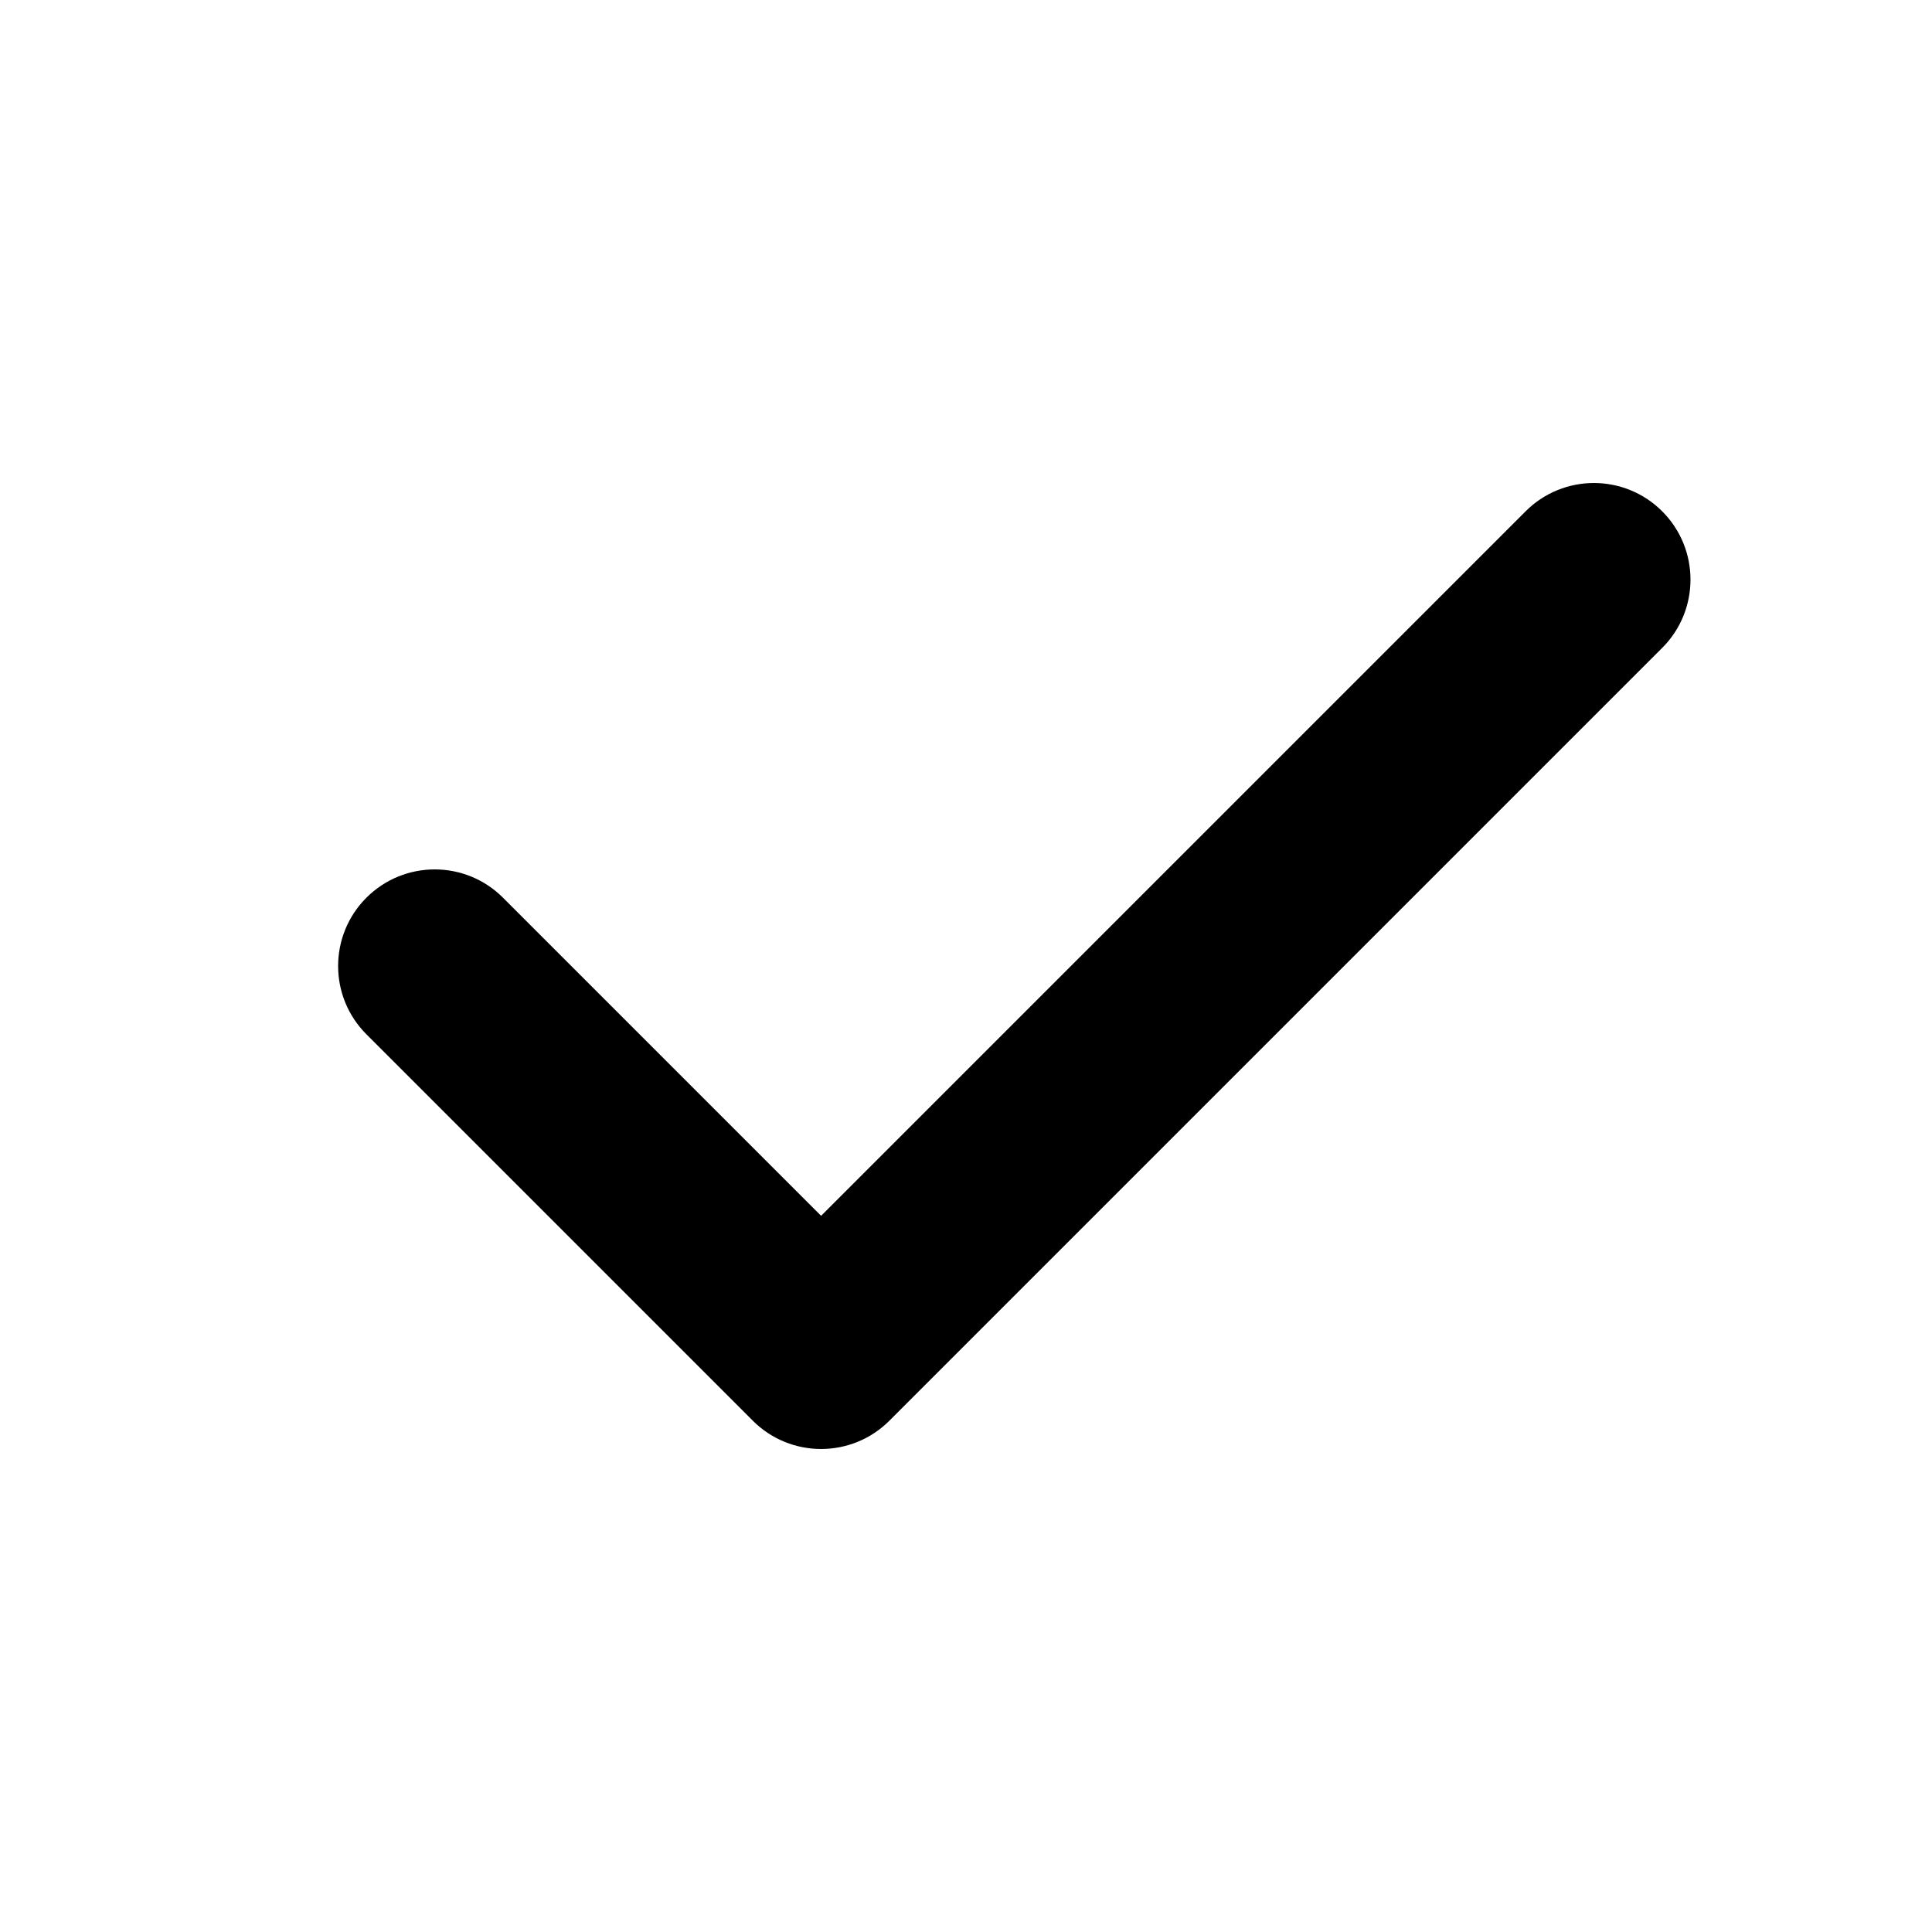
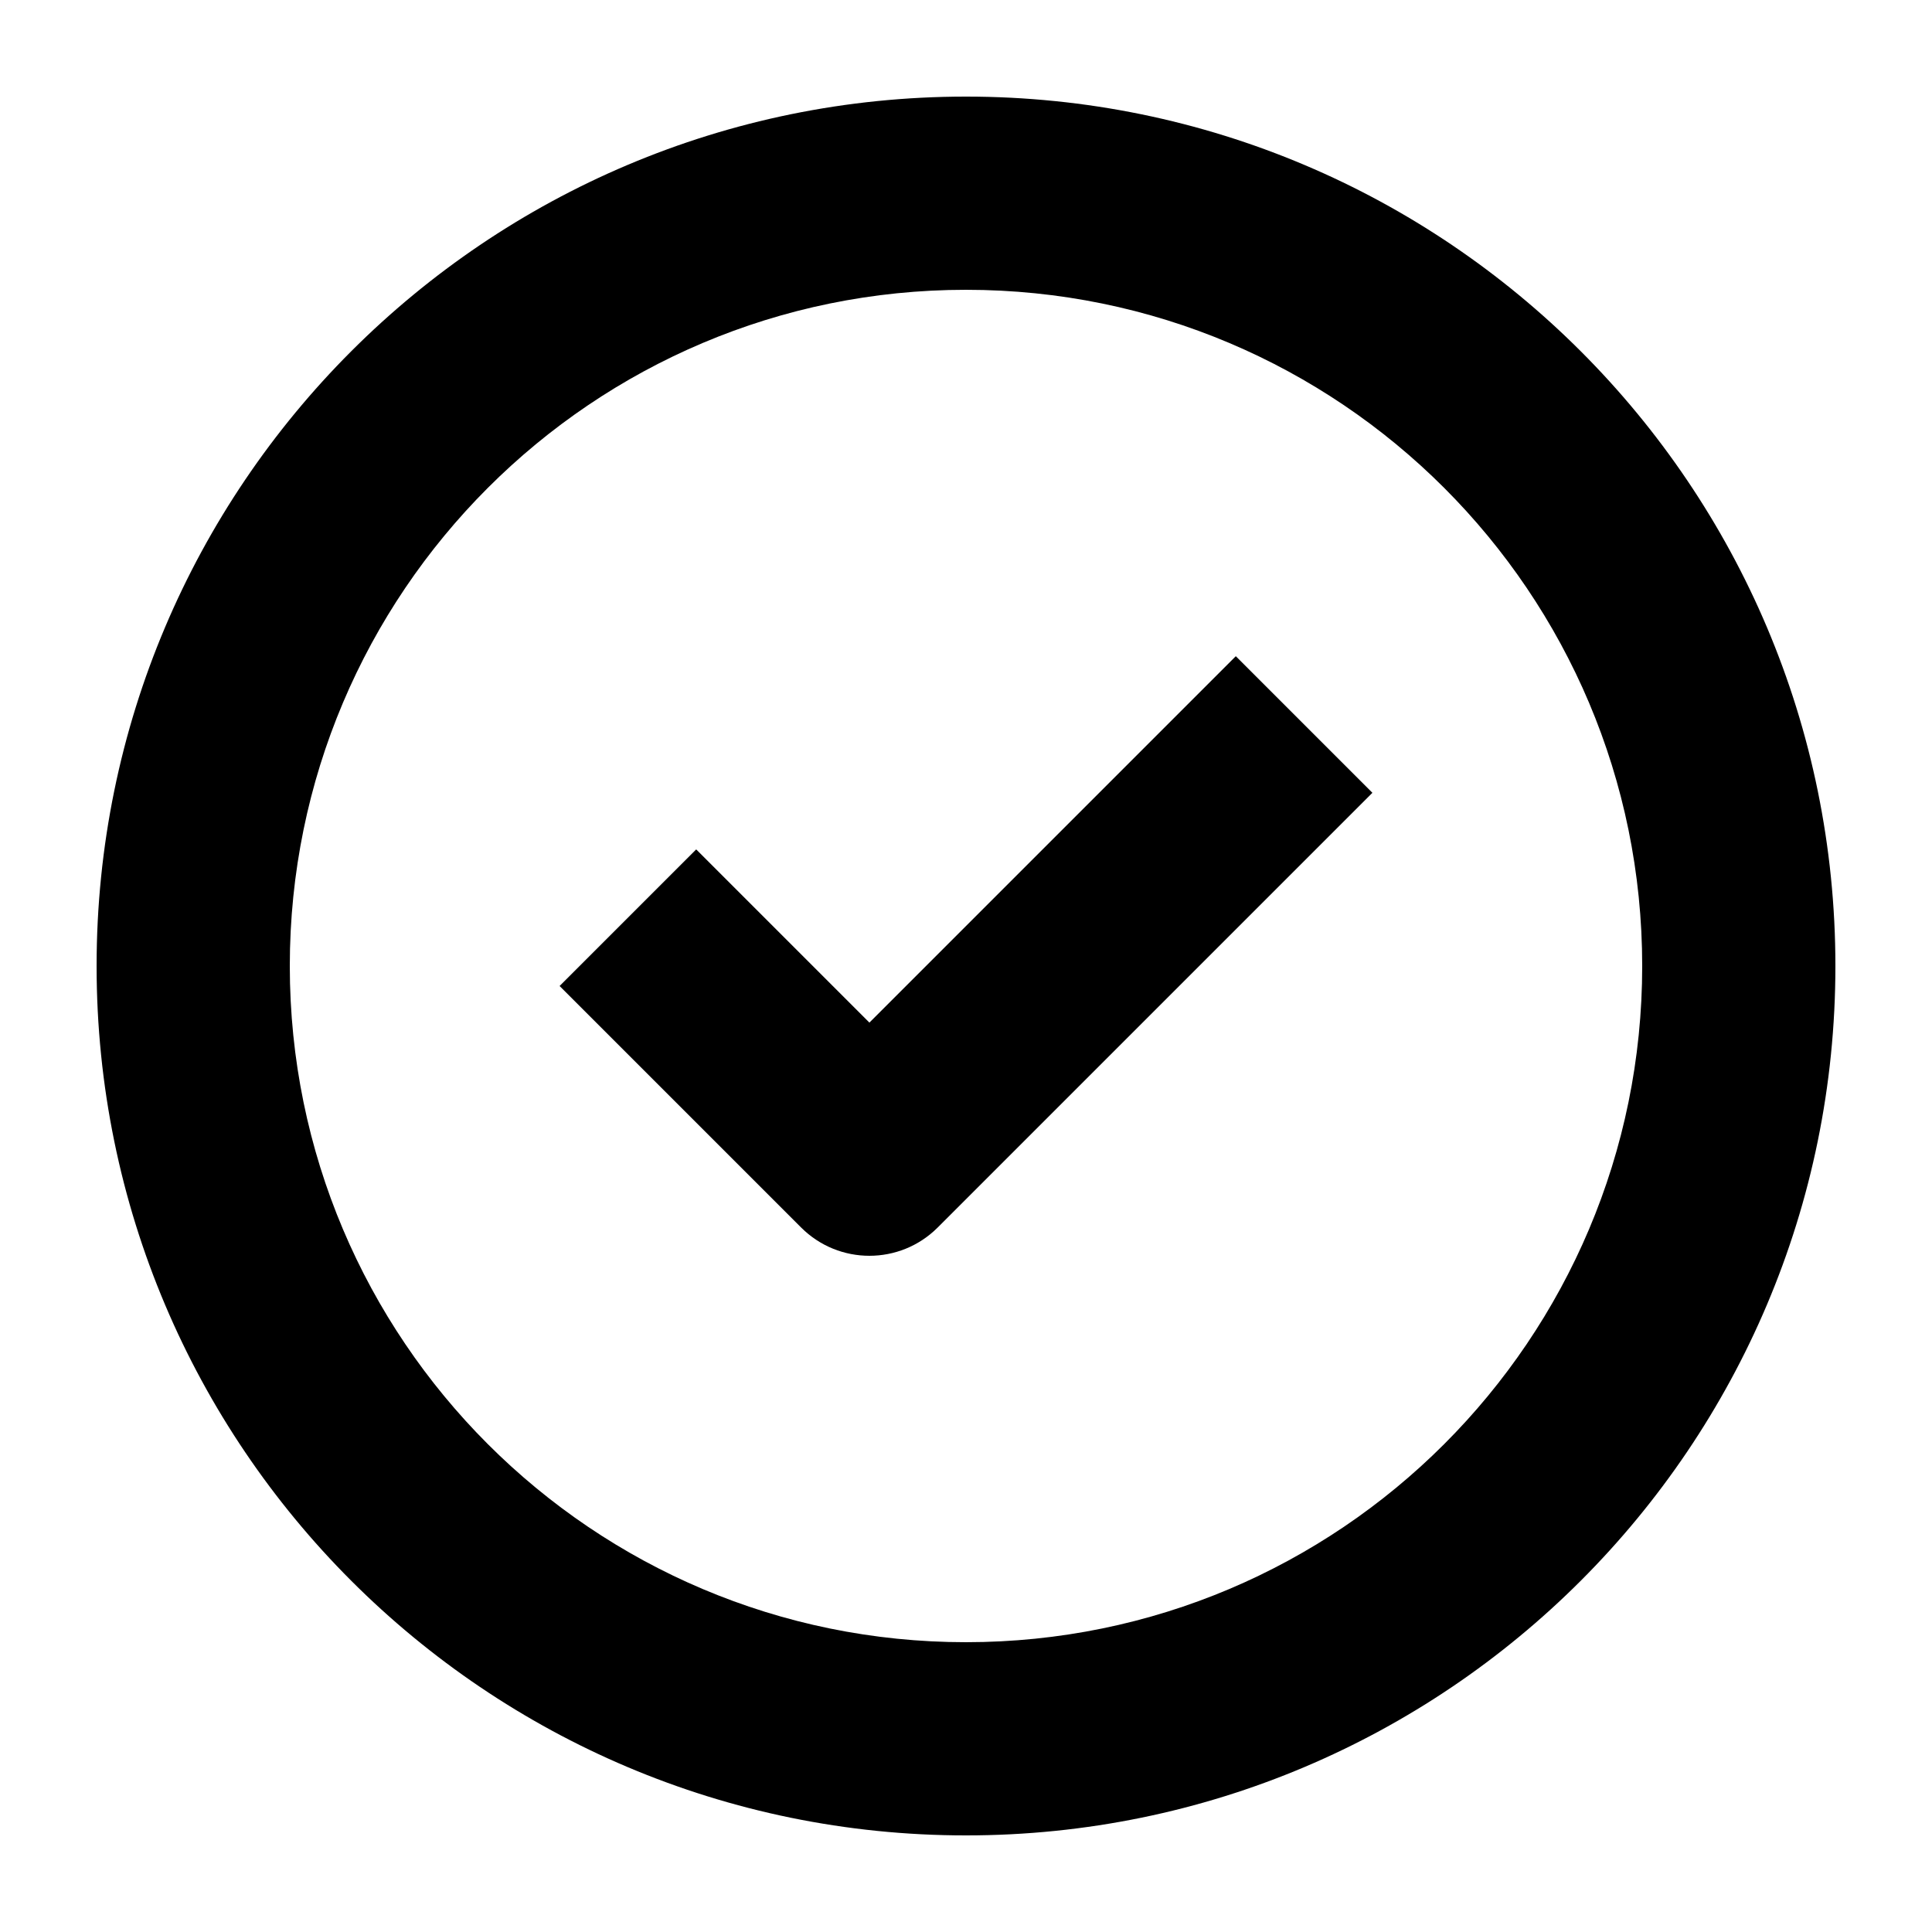
<svg xmlns="http://www.w3.org/2000/svg" width="40" height="40" viewBox="0 0 40 40" fill="none">
-   <path fill-rule="evenodd" clip-rule="evenodd" d="M34.414 10.586C35.195 11.367 35.195 12.633 34.414 13.414L18.414 29.414C17.633 30.195 16.367 30.195 15.586 29.414L7.586 21.414C6.805 20.633 6.805 19.367 7.586 18.586C8.367 17.805 9.633 17.805 10.414 18.586L17 25.172L31.586 10.586C32.367 9.805 33.633 9.805 34.414 10.586Z" fill="black" />
+   <path d="M25.586 13.586L18 21.172L14.414 17.586L11.586 20.414L16.586 25.414C17.367 26.195 18.633 26.195 19.414 25.414L28.414 16.414L25.586 13.586Z" fill="black" />
+   <path fill-rule="evenodd" clip-rule="evenodd" d="M20 2C10.059 2 2 10.059 2 20C2 29.941 10.059 38 20 38C29.941 38 38 29.941 38 20C38 10.059 29.941 2 20 2ZM6 20C6 12.268 12.268 6 20 6C27.732 6 34 12.268 34 20C34 27.732 27.732 34 20 34C12.268 34 6 27.732 6 20Z" fill="black" />
</svg>
